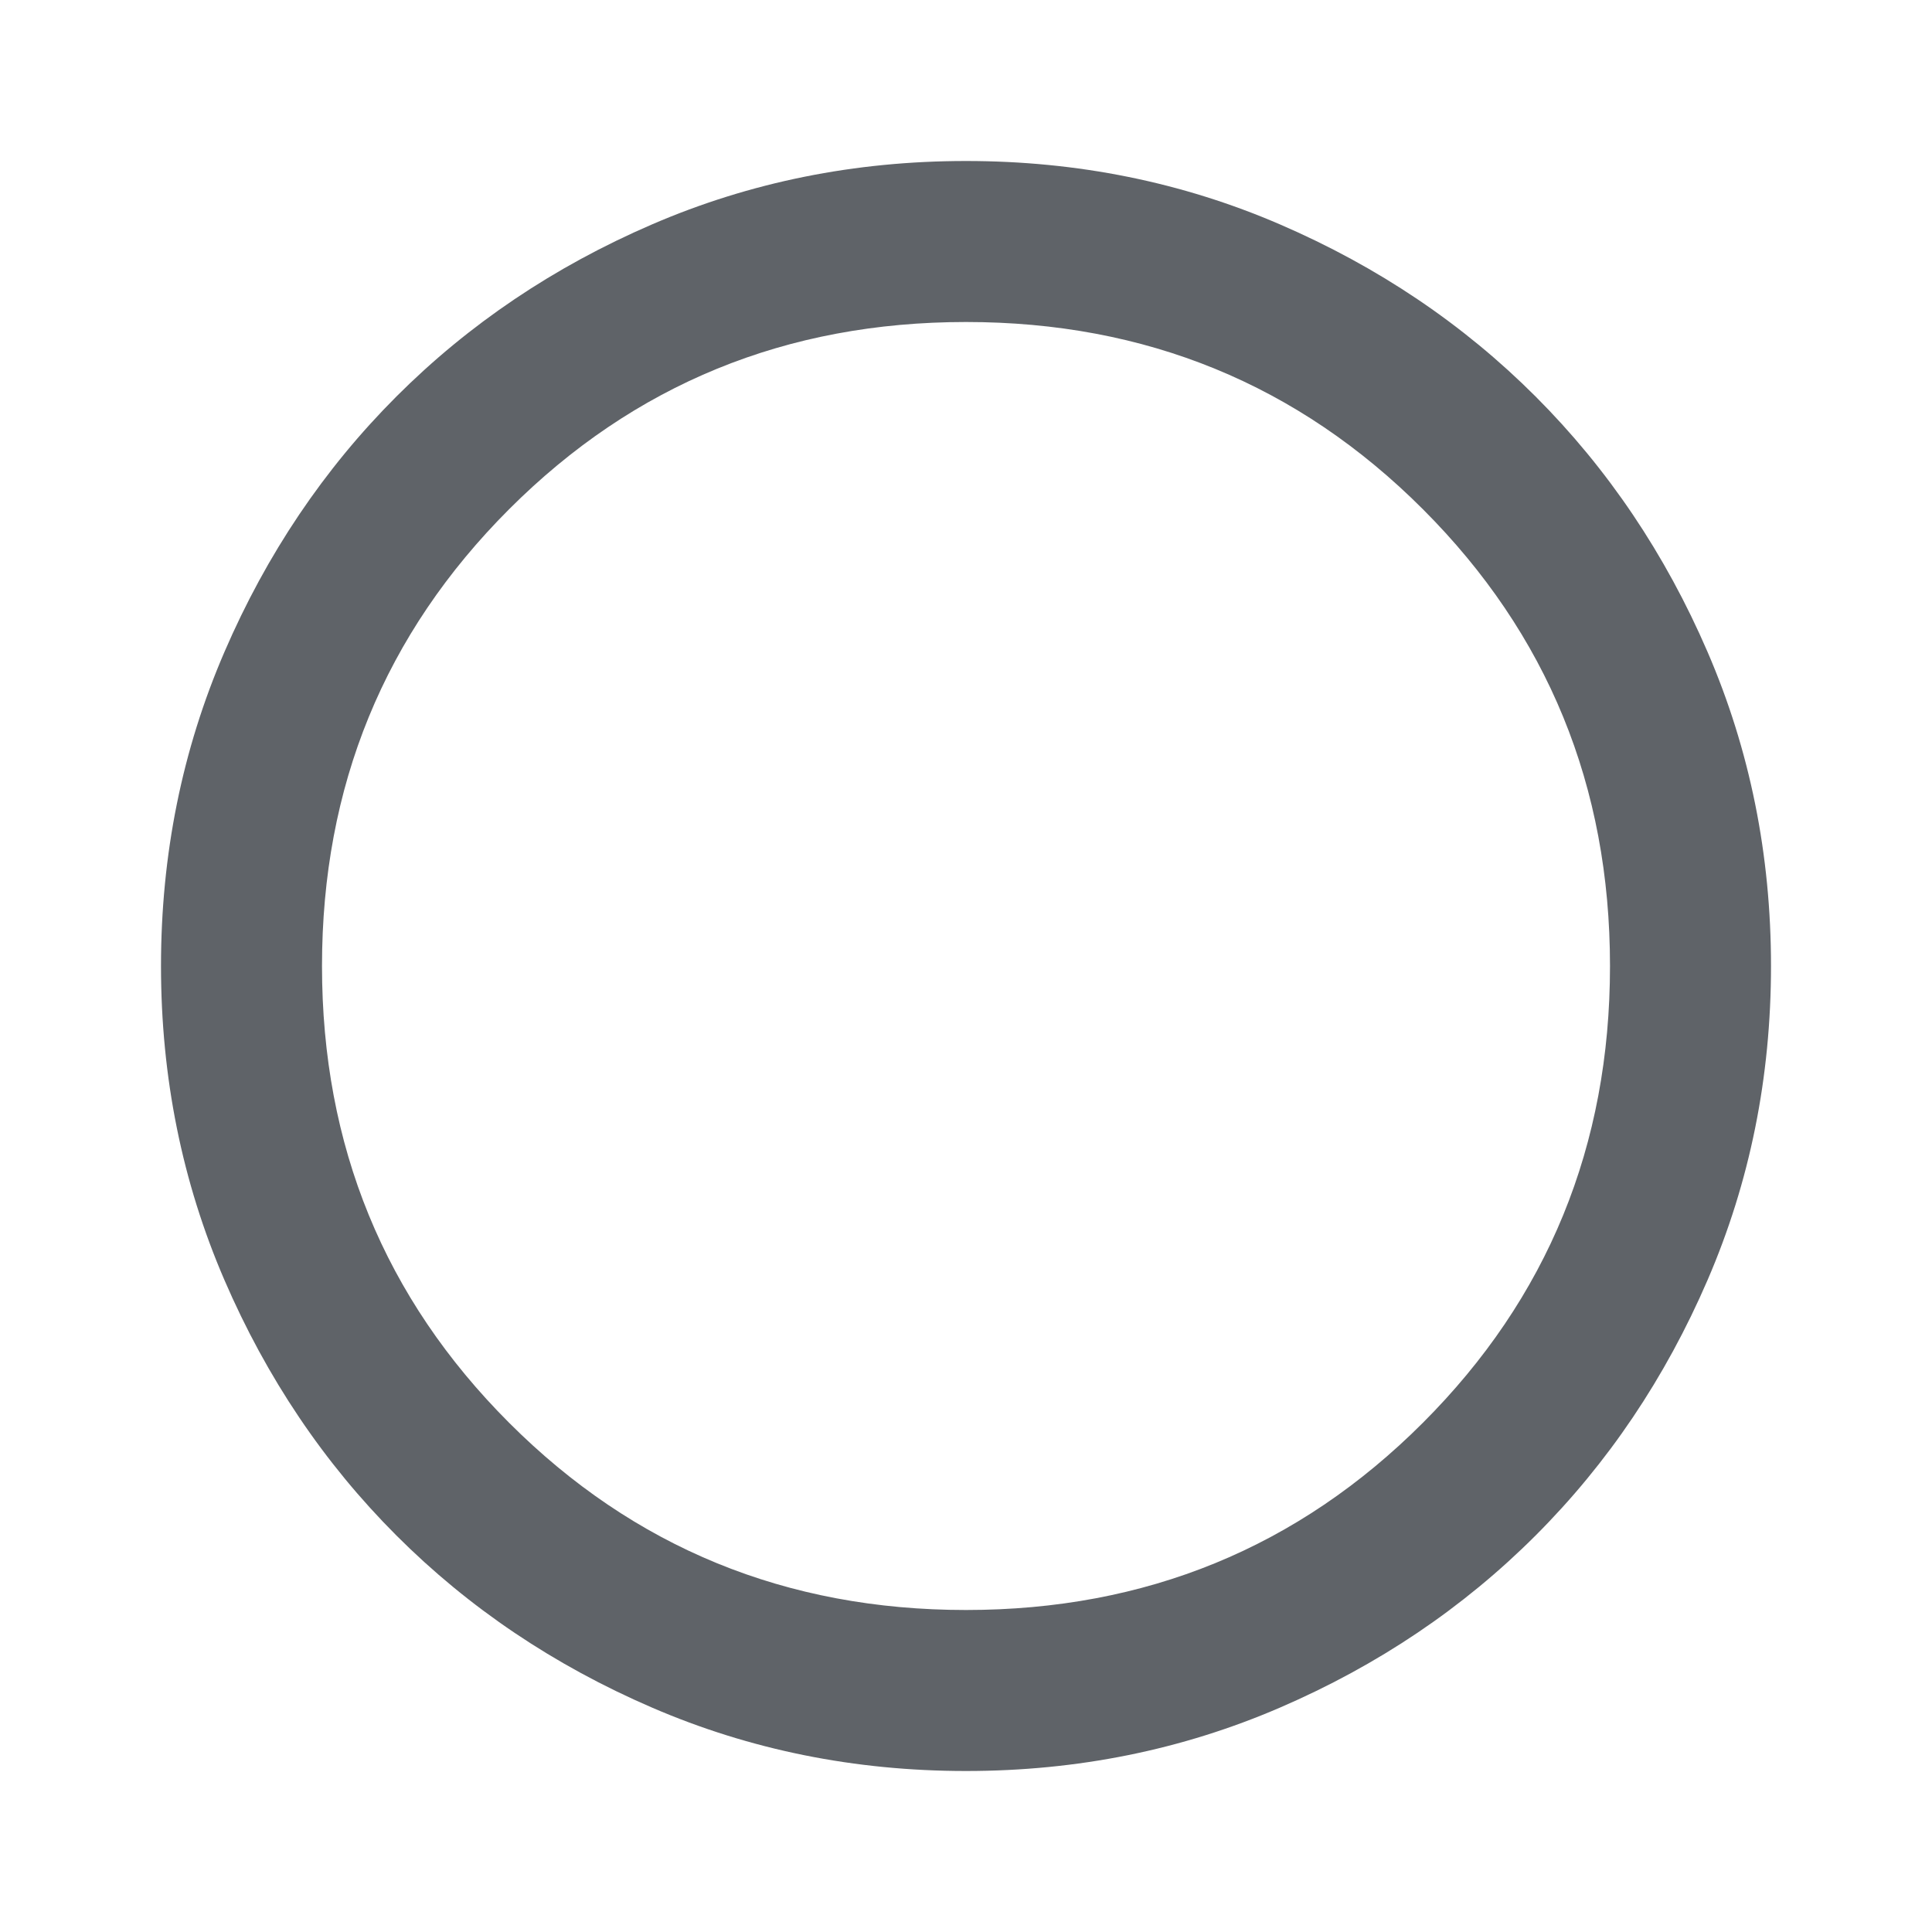
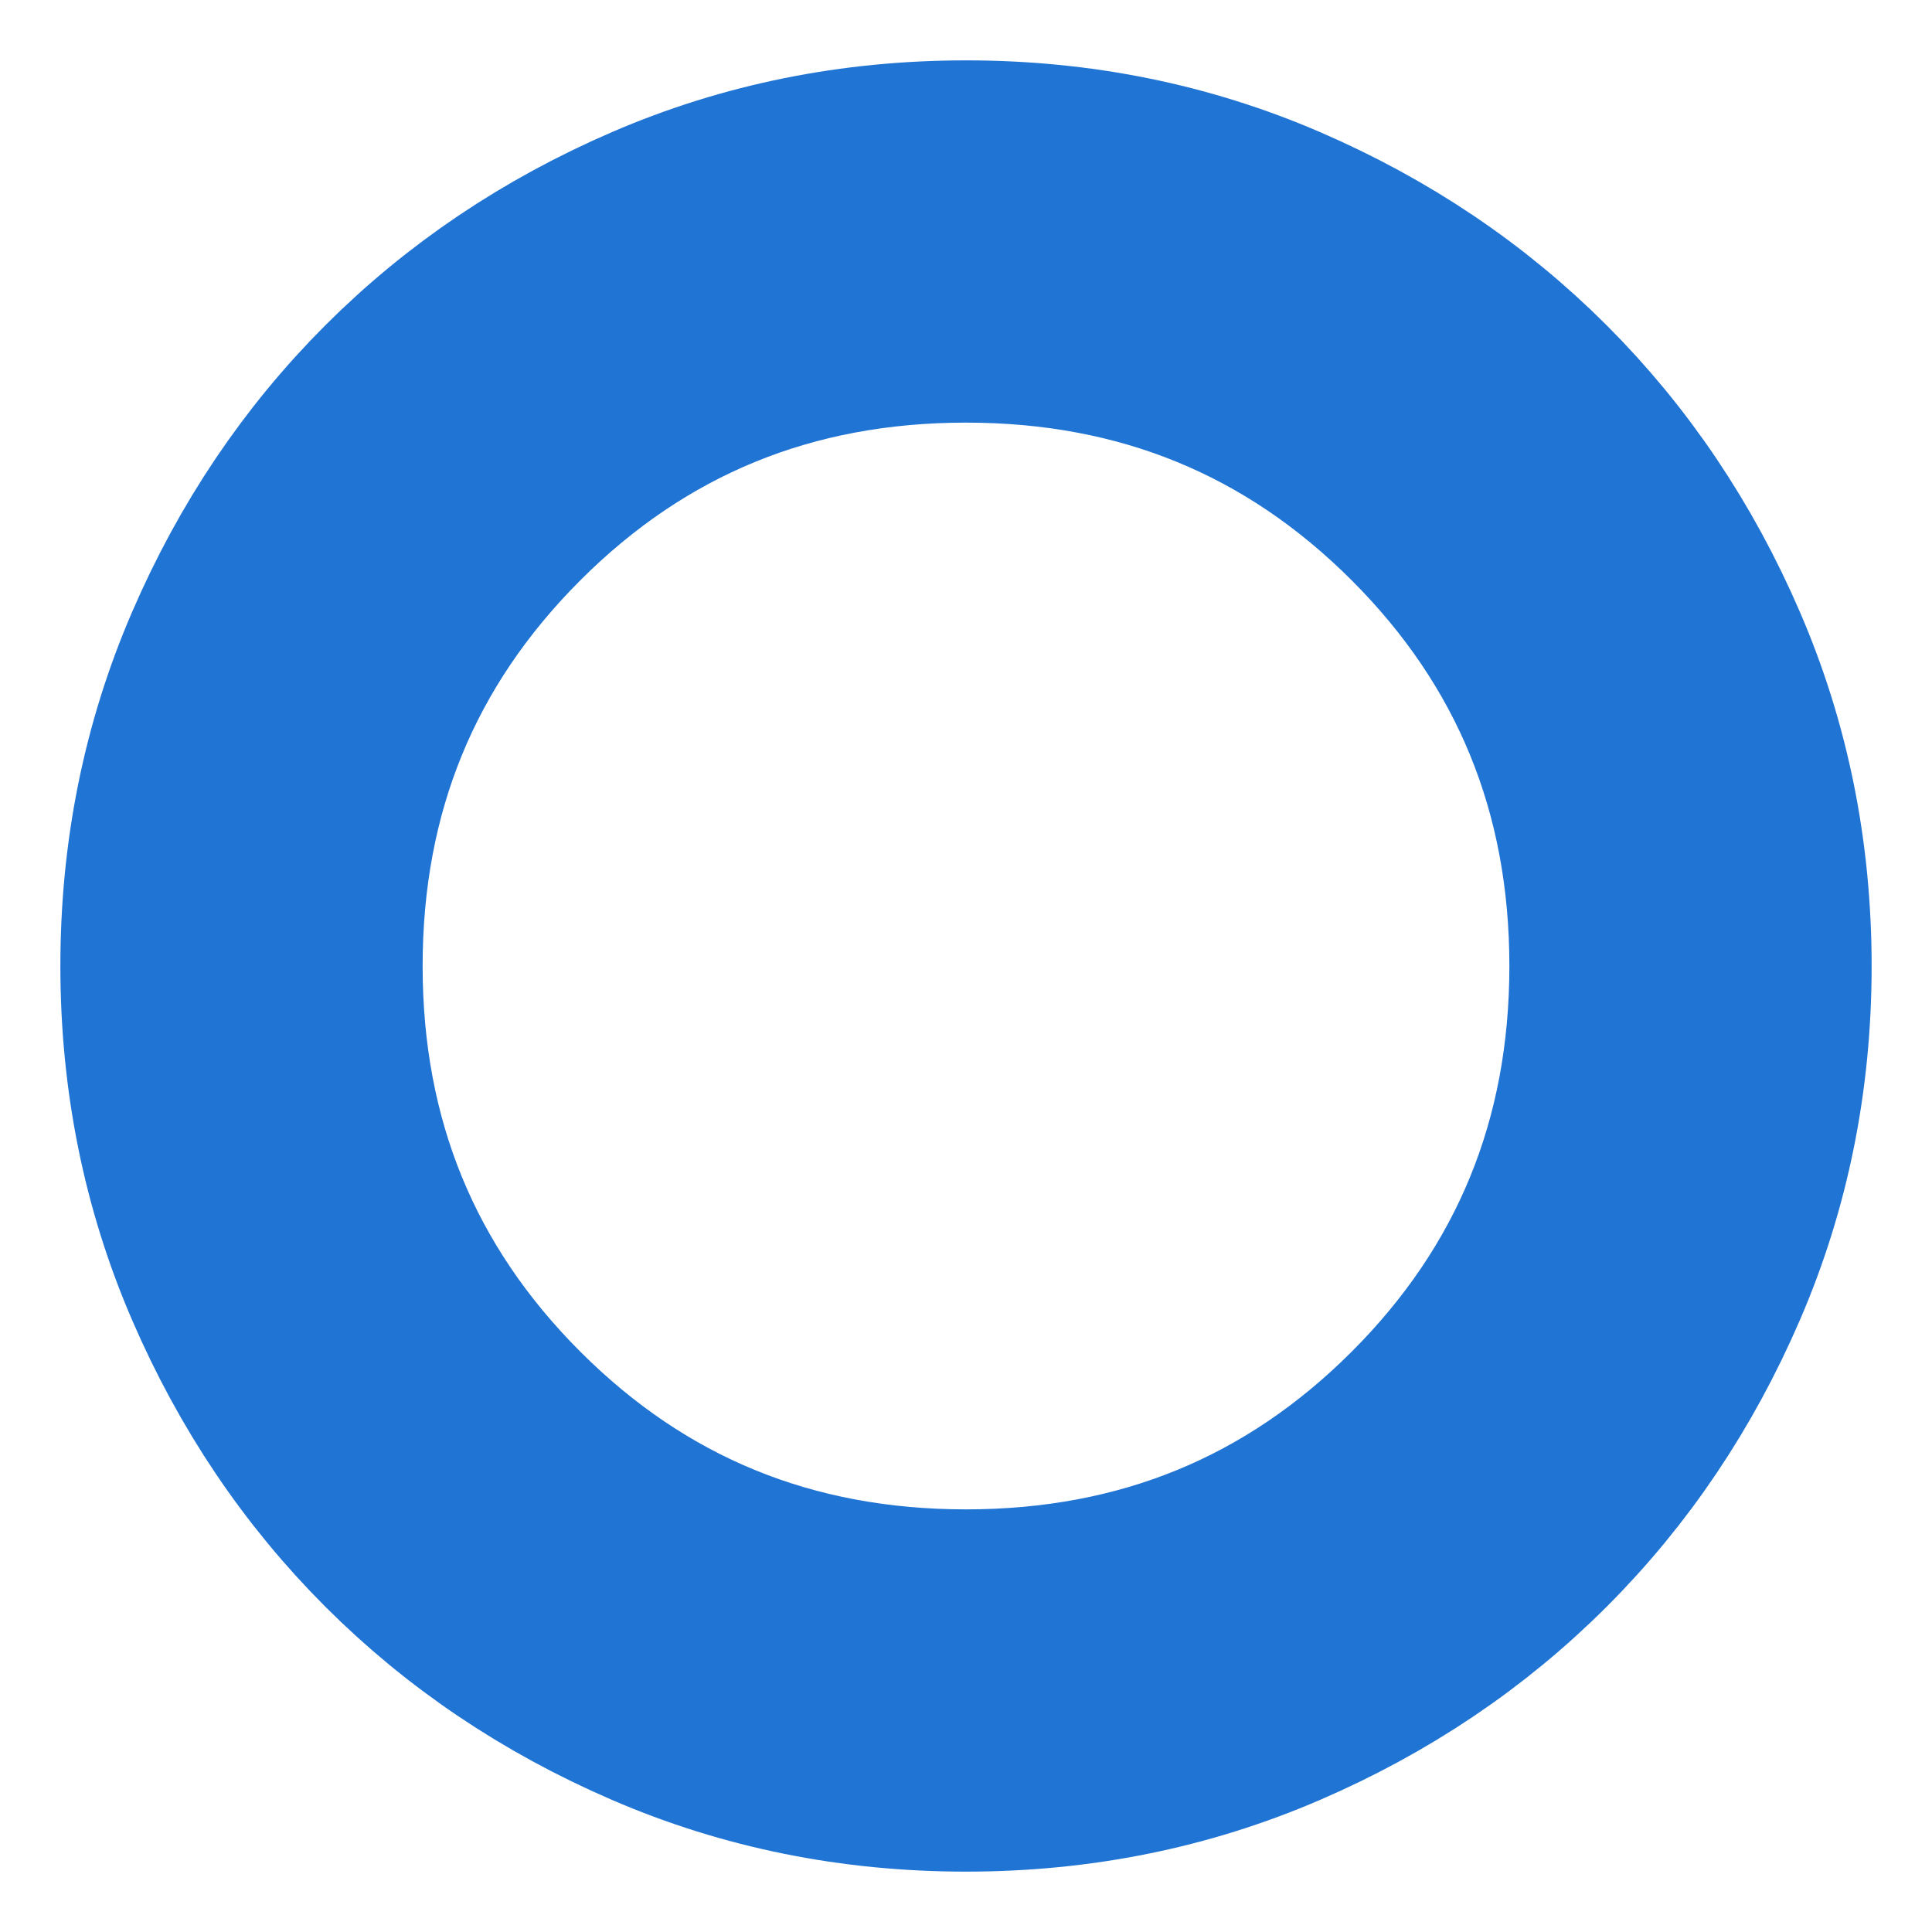
- <svg xmlns="http://www.w3.org/2000/svg" height="24px" viewBox="0 -960 960 960" width="24px" fill="#5f6368">
-   <path d="M480-80q-83 0-156-31.5T197-197q-54-54-85.5-127T80-480q0-83 31.5-156T197-763q54-54 127-85.5T480-880q83 0 156 31.5T763-763q54 54 85.5 127T880-480q0 83-31.5 156T763-197q-54 54-127 85.5T480-80Zm0-80q134 0 227-93t93-227q0-134-93-227t-227-93q-134 0-227 93t-93 227q0 134 93 227t227 93Zm0-320Z" />
+ <svg xmlns="http://www.w3.org/2000/svg" height="40px" viewBox="0 -960 960 960" width="40px" fill="#2074d4">
+   <path stroke="#2074d4" stroke-width="100" d="M480-80q-83 0-156-31.5T197-197q-54-54-85.5-127T80-480q0-83 31.5-156T197-763q54-54 127-85.5T480-880q83 0 156 31.5T763-763q54 54 85.5 127T880-480q0 83-31.5 156T763-197q-54 54-127 85.5T480-80Zm0-80q134 0 227-93t93-227q0-134-93-227t-227-93q-134 0-227 93t-93 227q0 134 93 227t227 93Zm0-320Z" />
</svg>
